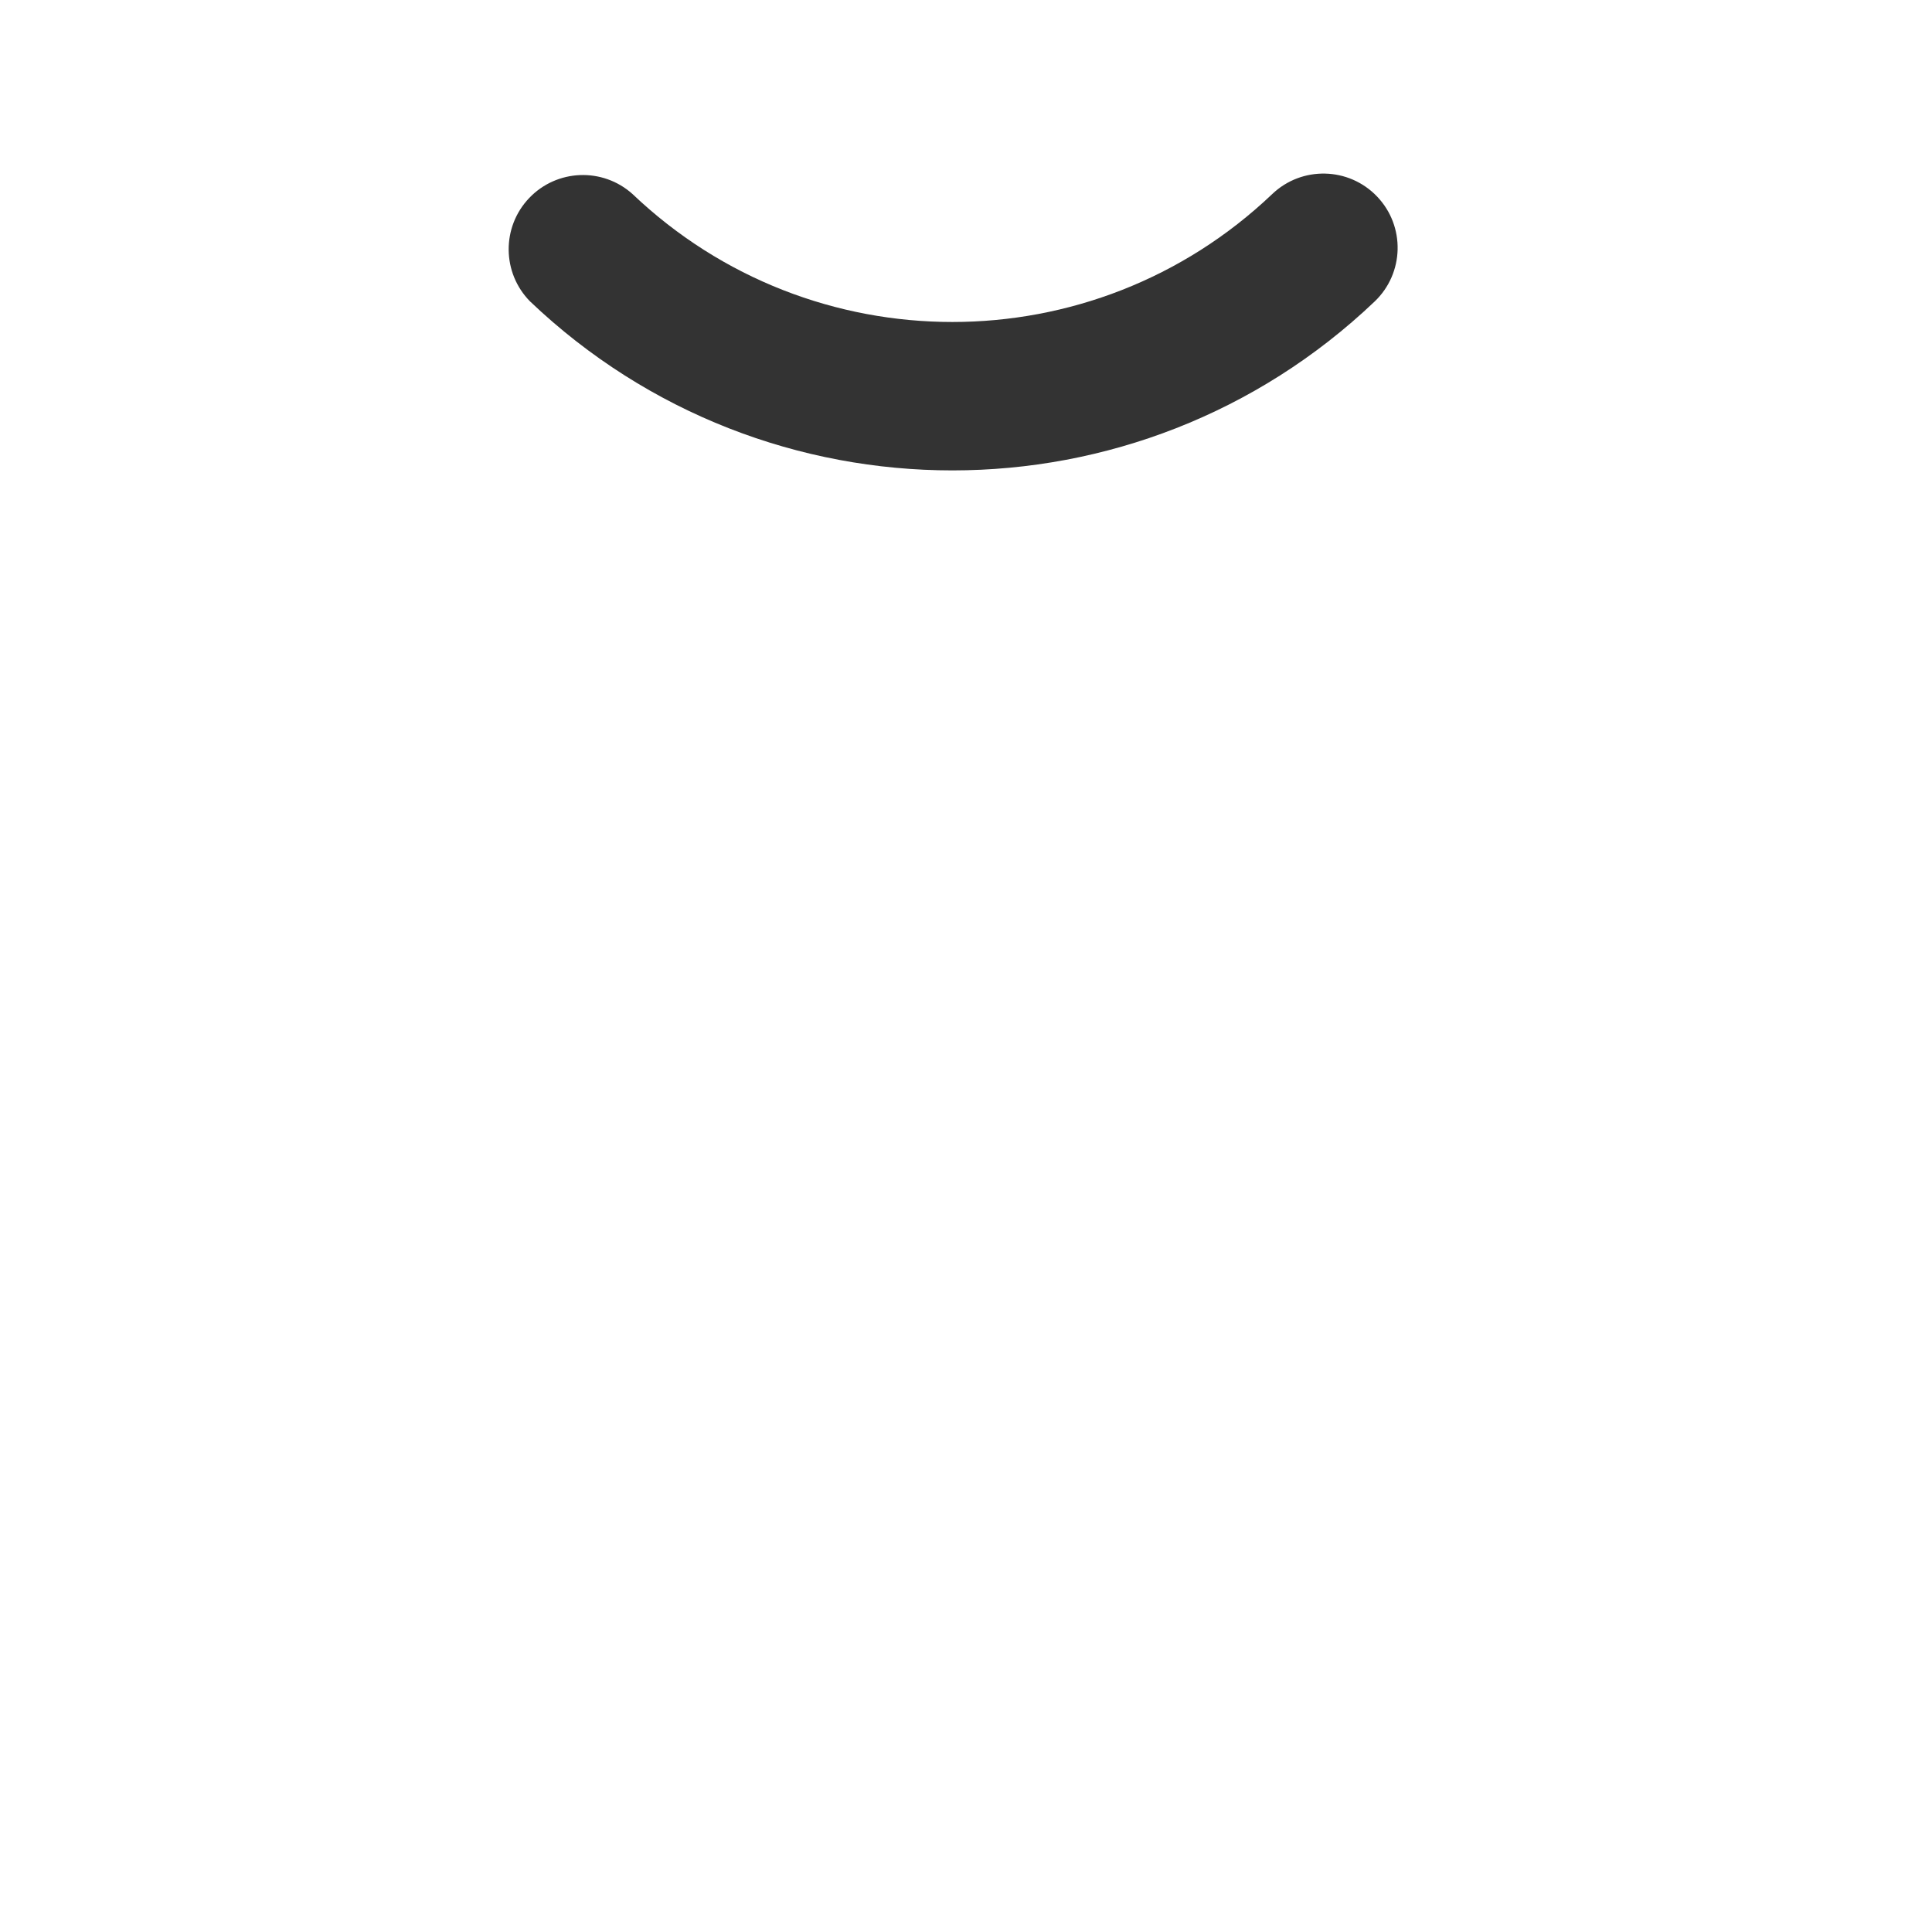
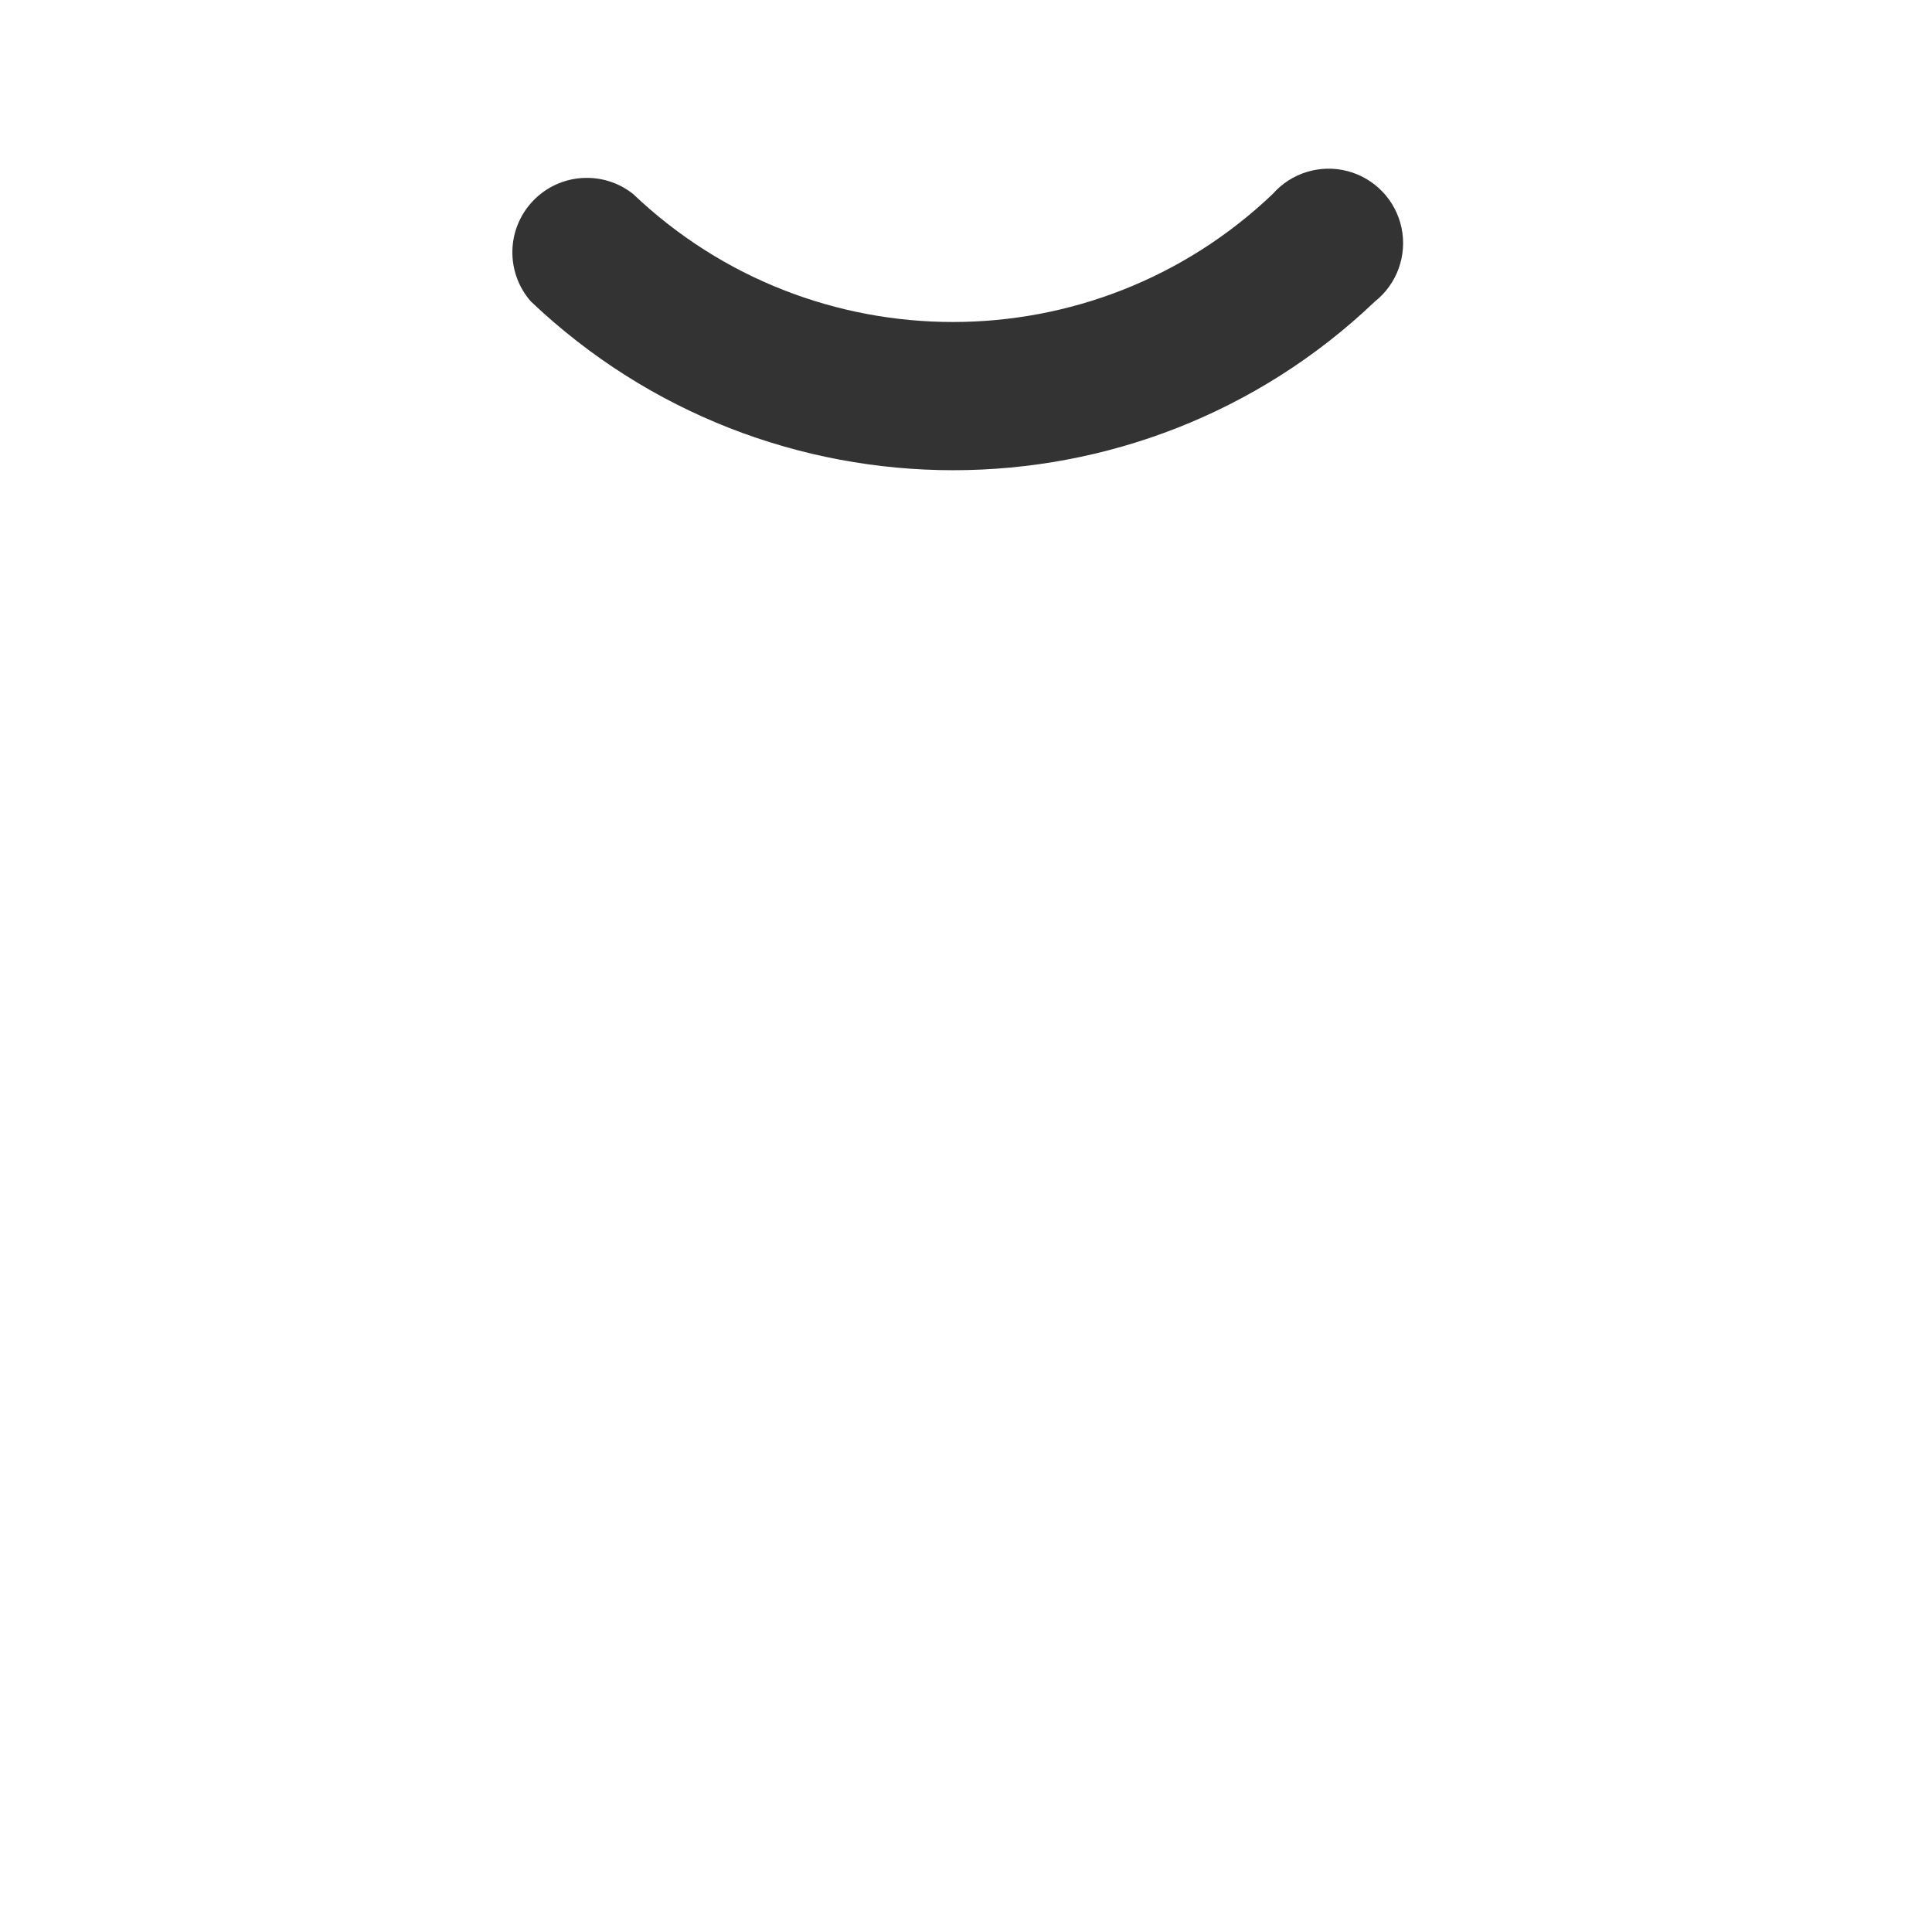
- <svg xmlns="http://www.w3.org/2000/svg" viewBox="0 0 1024 1024">
-   <path fill="#333" d="M728.58 159.81a39.33 39.33 0 1 0-54.28-56.95c-94.92 90.4-244.1 90.4-339.03 0a39.35 39.35 0 0 0-54.27 56.95c125.33 119.35 322.24 119.35 447.58 0" />
+ <svg xmlns="http://www.w3.org/2000/svg" viewBox="0 0 48 48">
+   <path fill="#333" d="M34.16 7.49a1.85 1.85 0 1 0-2.54-2.67c-4.45 4.24-11.44 4.24-15.89 0a1.85 1.85 0 0 0-2.54 2.67c5.88 5.59 15.11 5.59 20.97 0" />
</svg>
